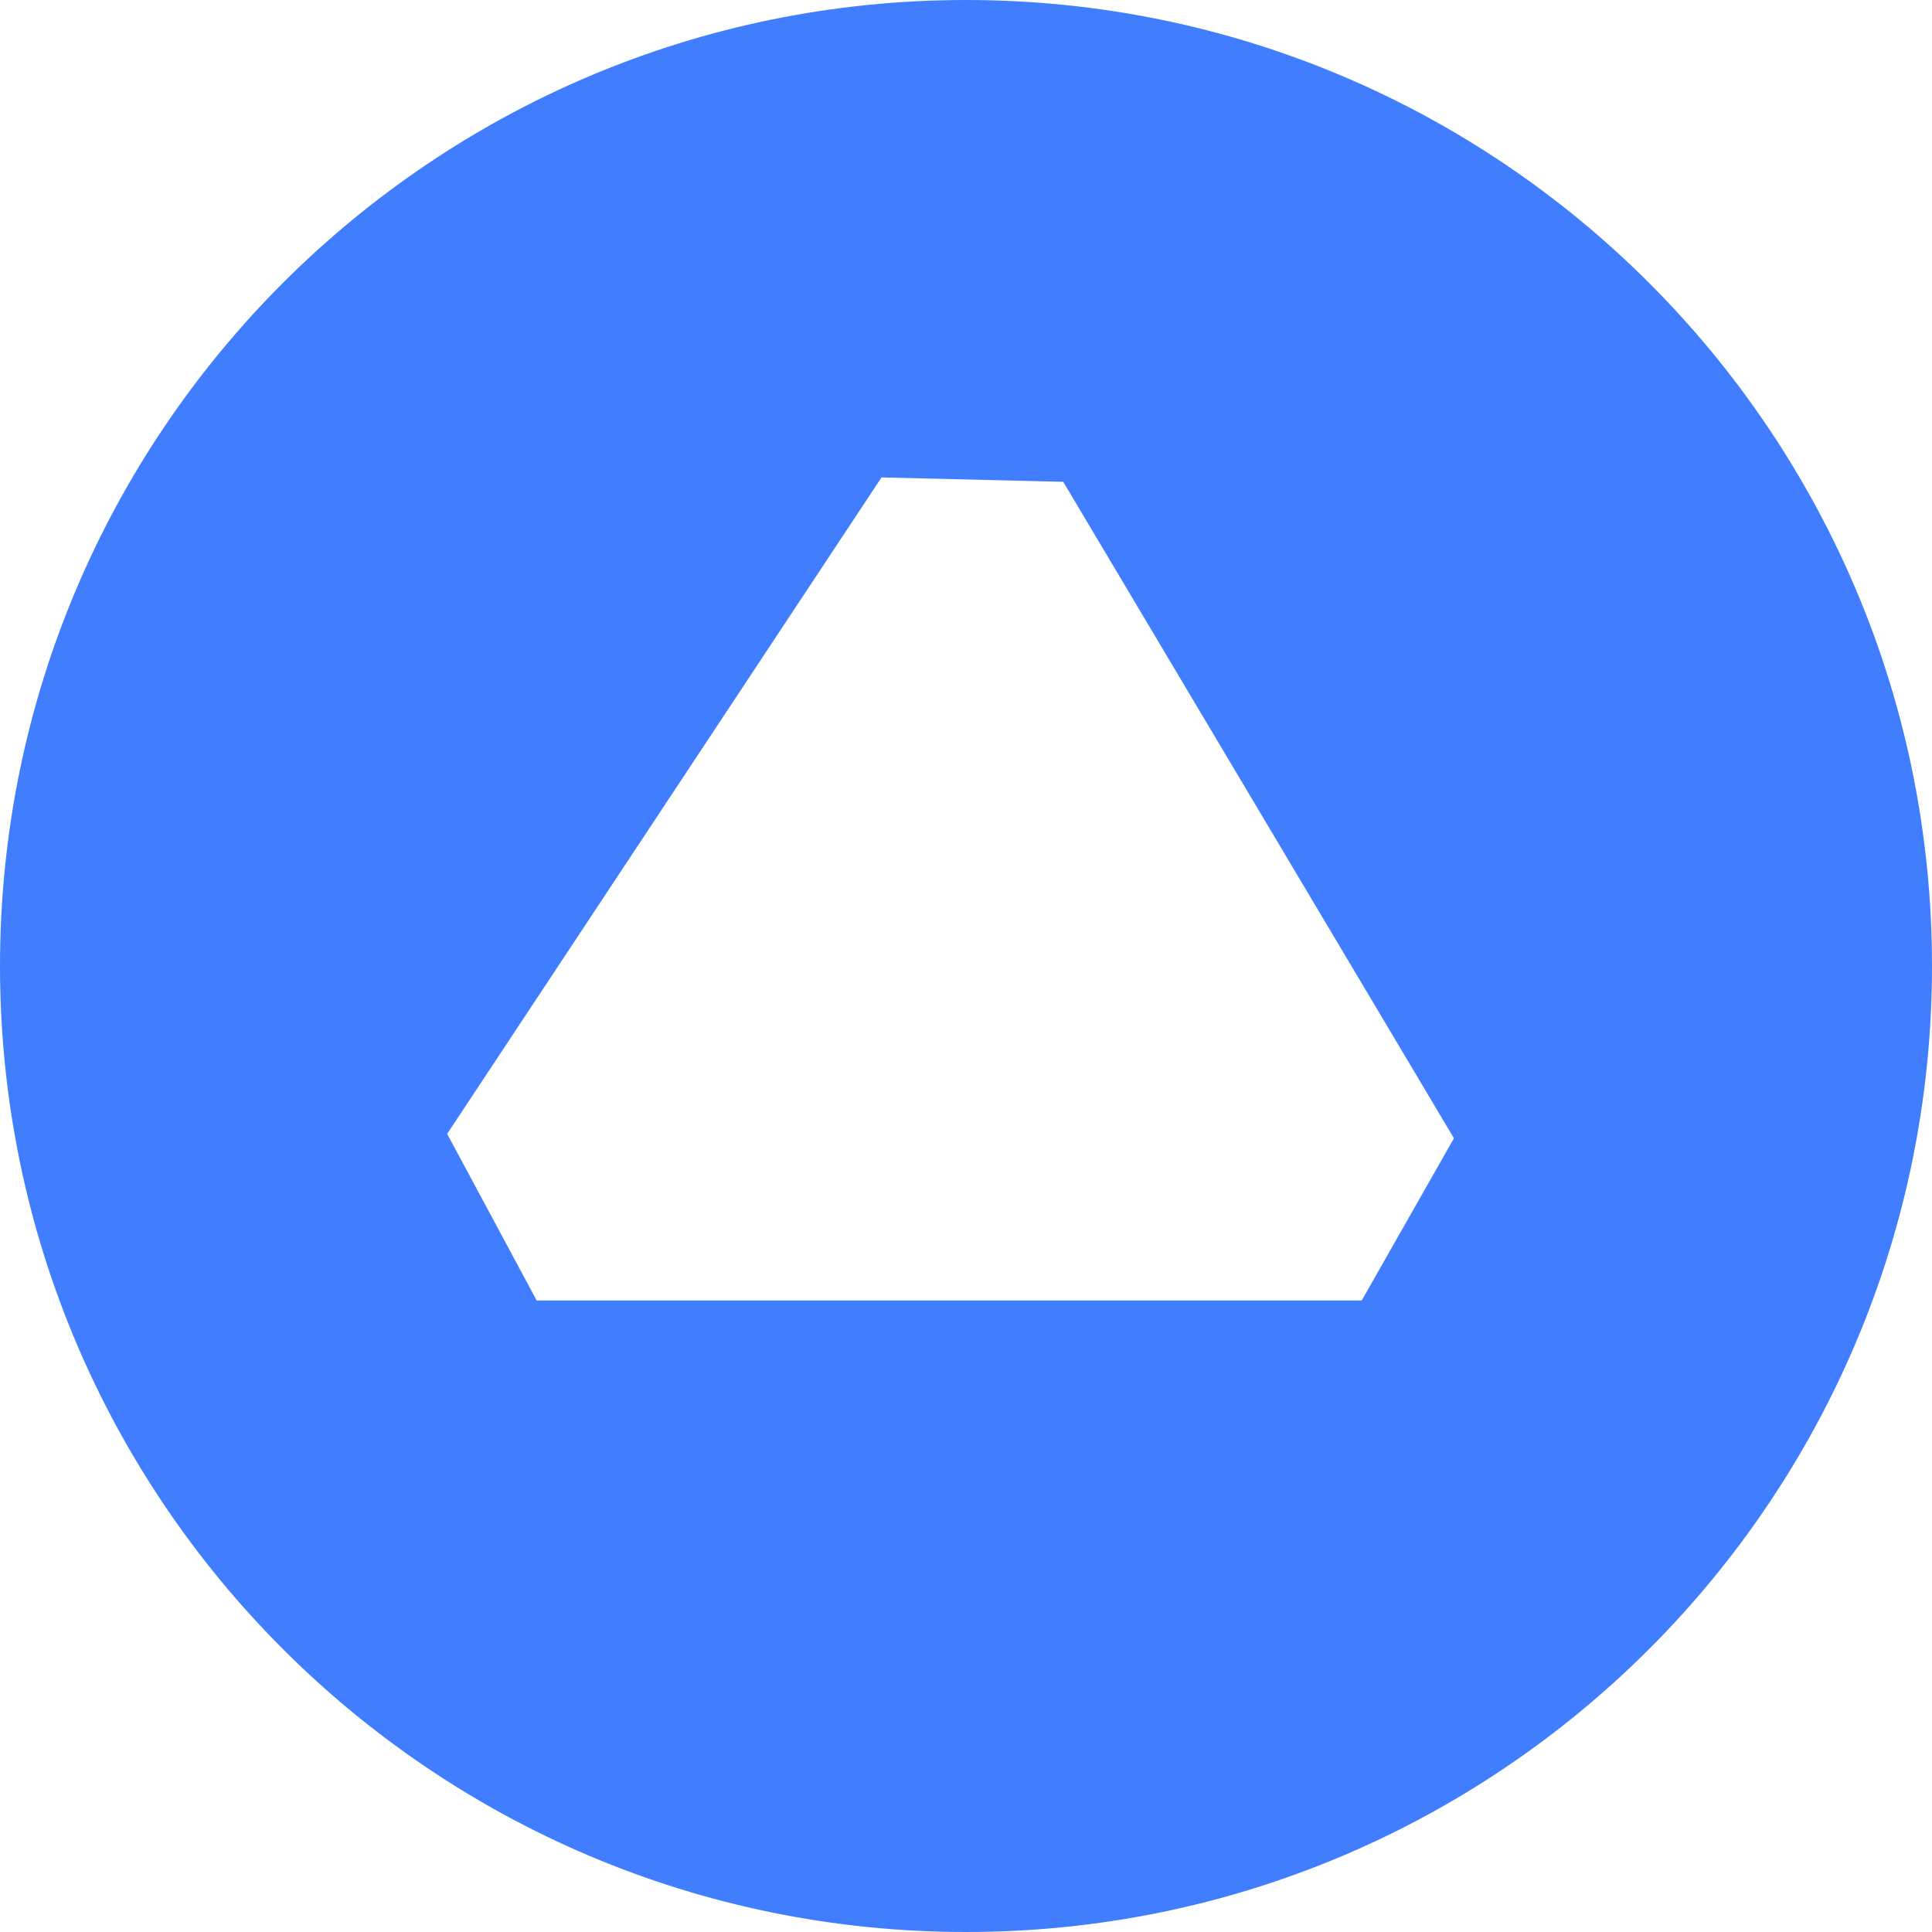
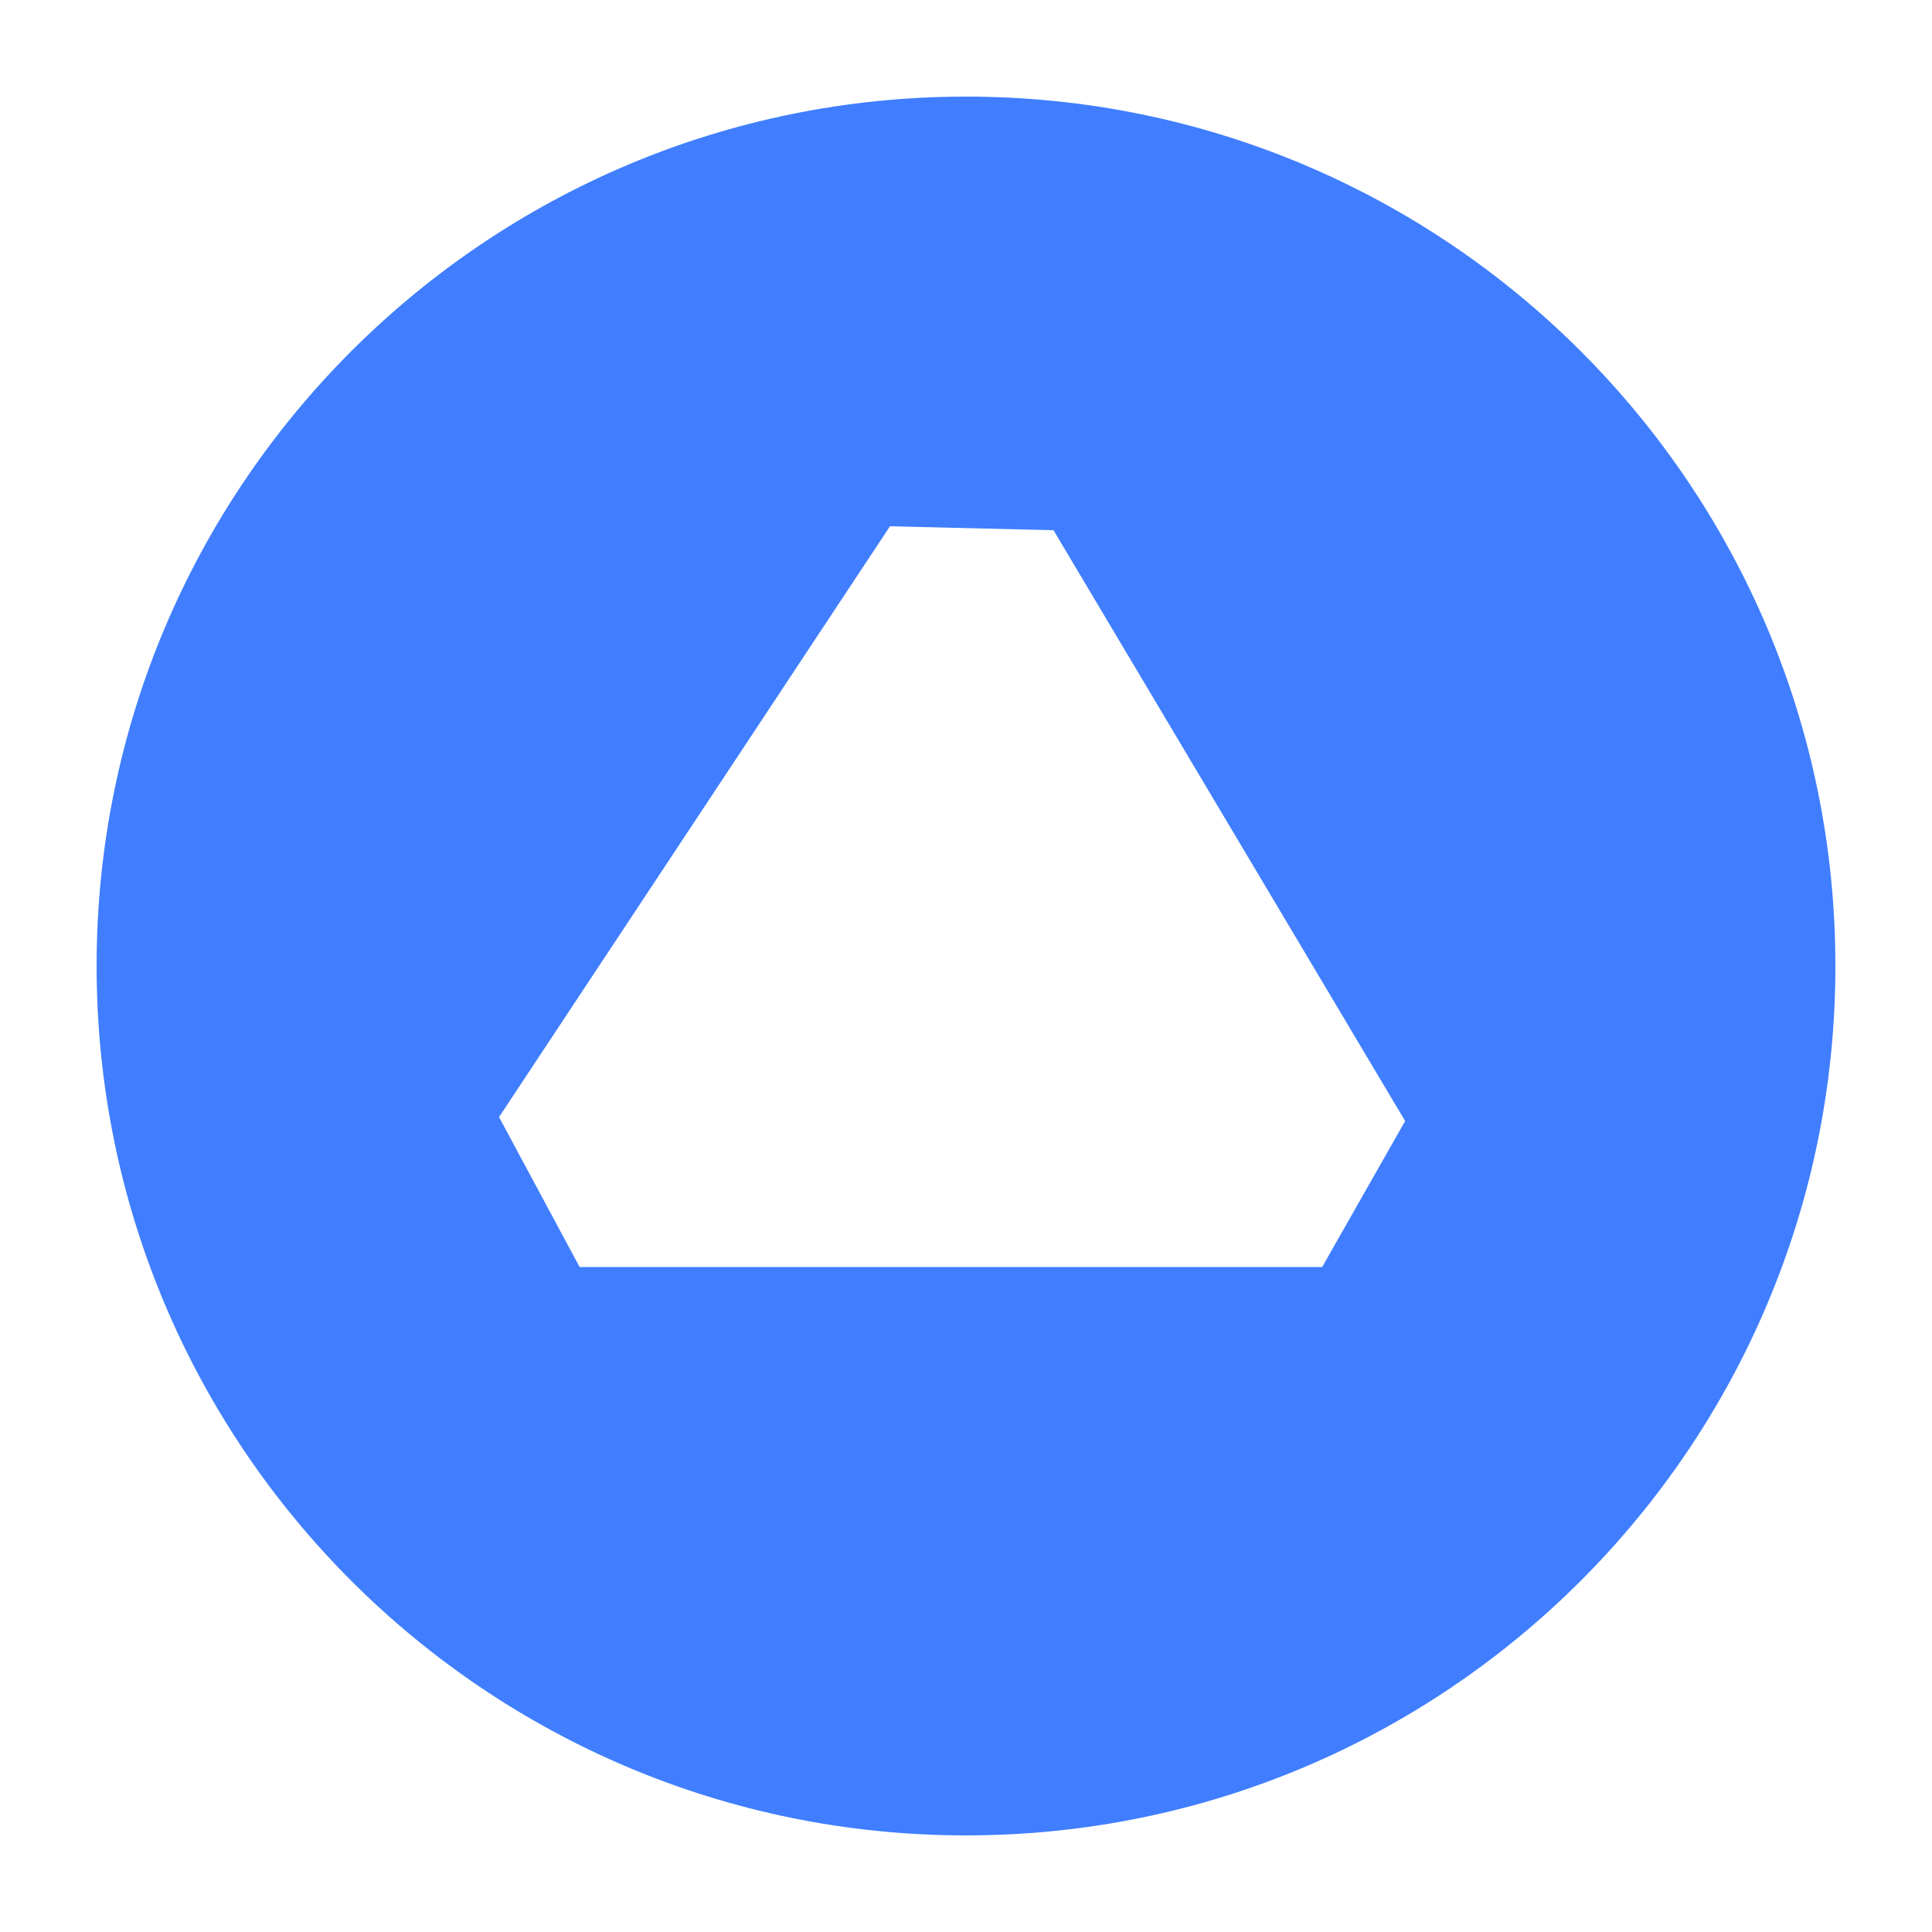
- <svg xmlns="http://www.w3.org/2000/svg" width="18px" height="18px" viewBox="0 0 18 18" version="1.1">
+ <svg xmlns="http://www.w3.org/2000/svg" width="18px" height="18px" viewBox="-1 -1 20 20" version="1.1">
  <defs />
  <g id="icons" stroke="none" stroke-width="1" fill="none" fill-rule="evenodd">
    <path d="M9,0 C13.971,-9.13077564e-16 18,4.029 18,9 C18,13.971 13.971,18 9,18 C4.029,18 6.08718376e-16,13.971 0,9 C-6.08718376e-16,4.029 4.029,9.13077564e-16 9,0 Z M8.213,4.448 L4.166,10.564 L5,12.116 L12.687,12.116 L13.546,10.605 L9.906,4.489 L8.213,4.448 Z" id="Combined-Shape" fill="#407EFF" />
  </g>
</svg>
